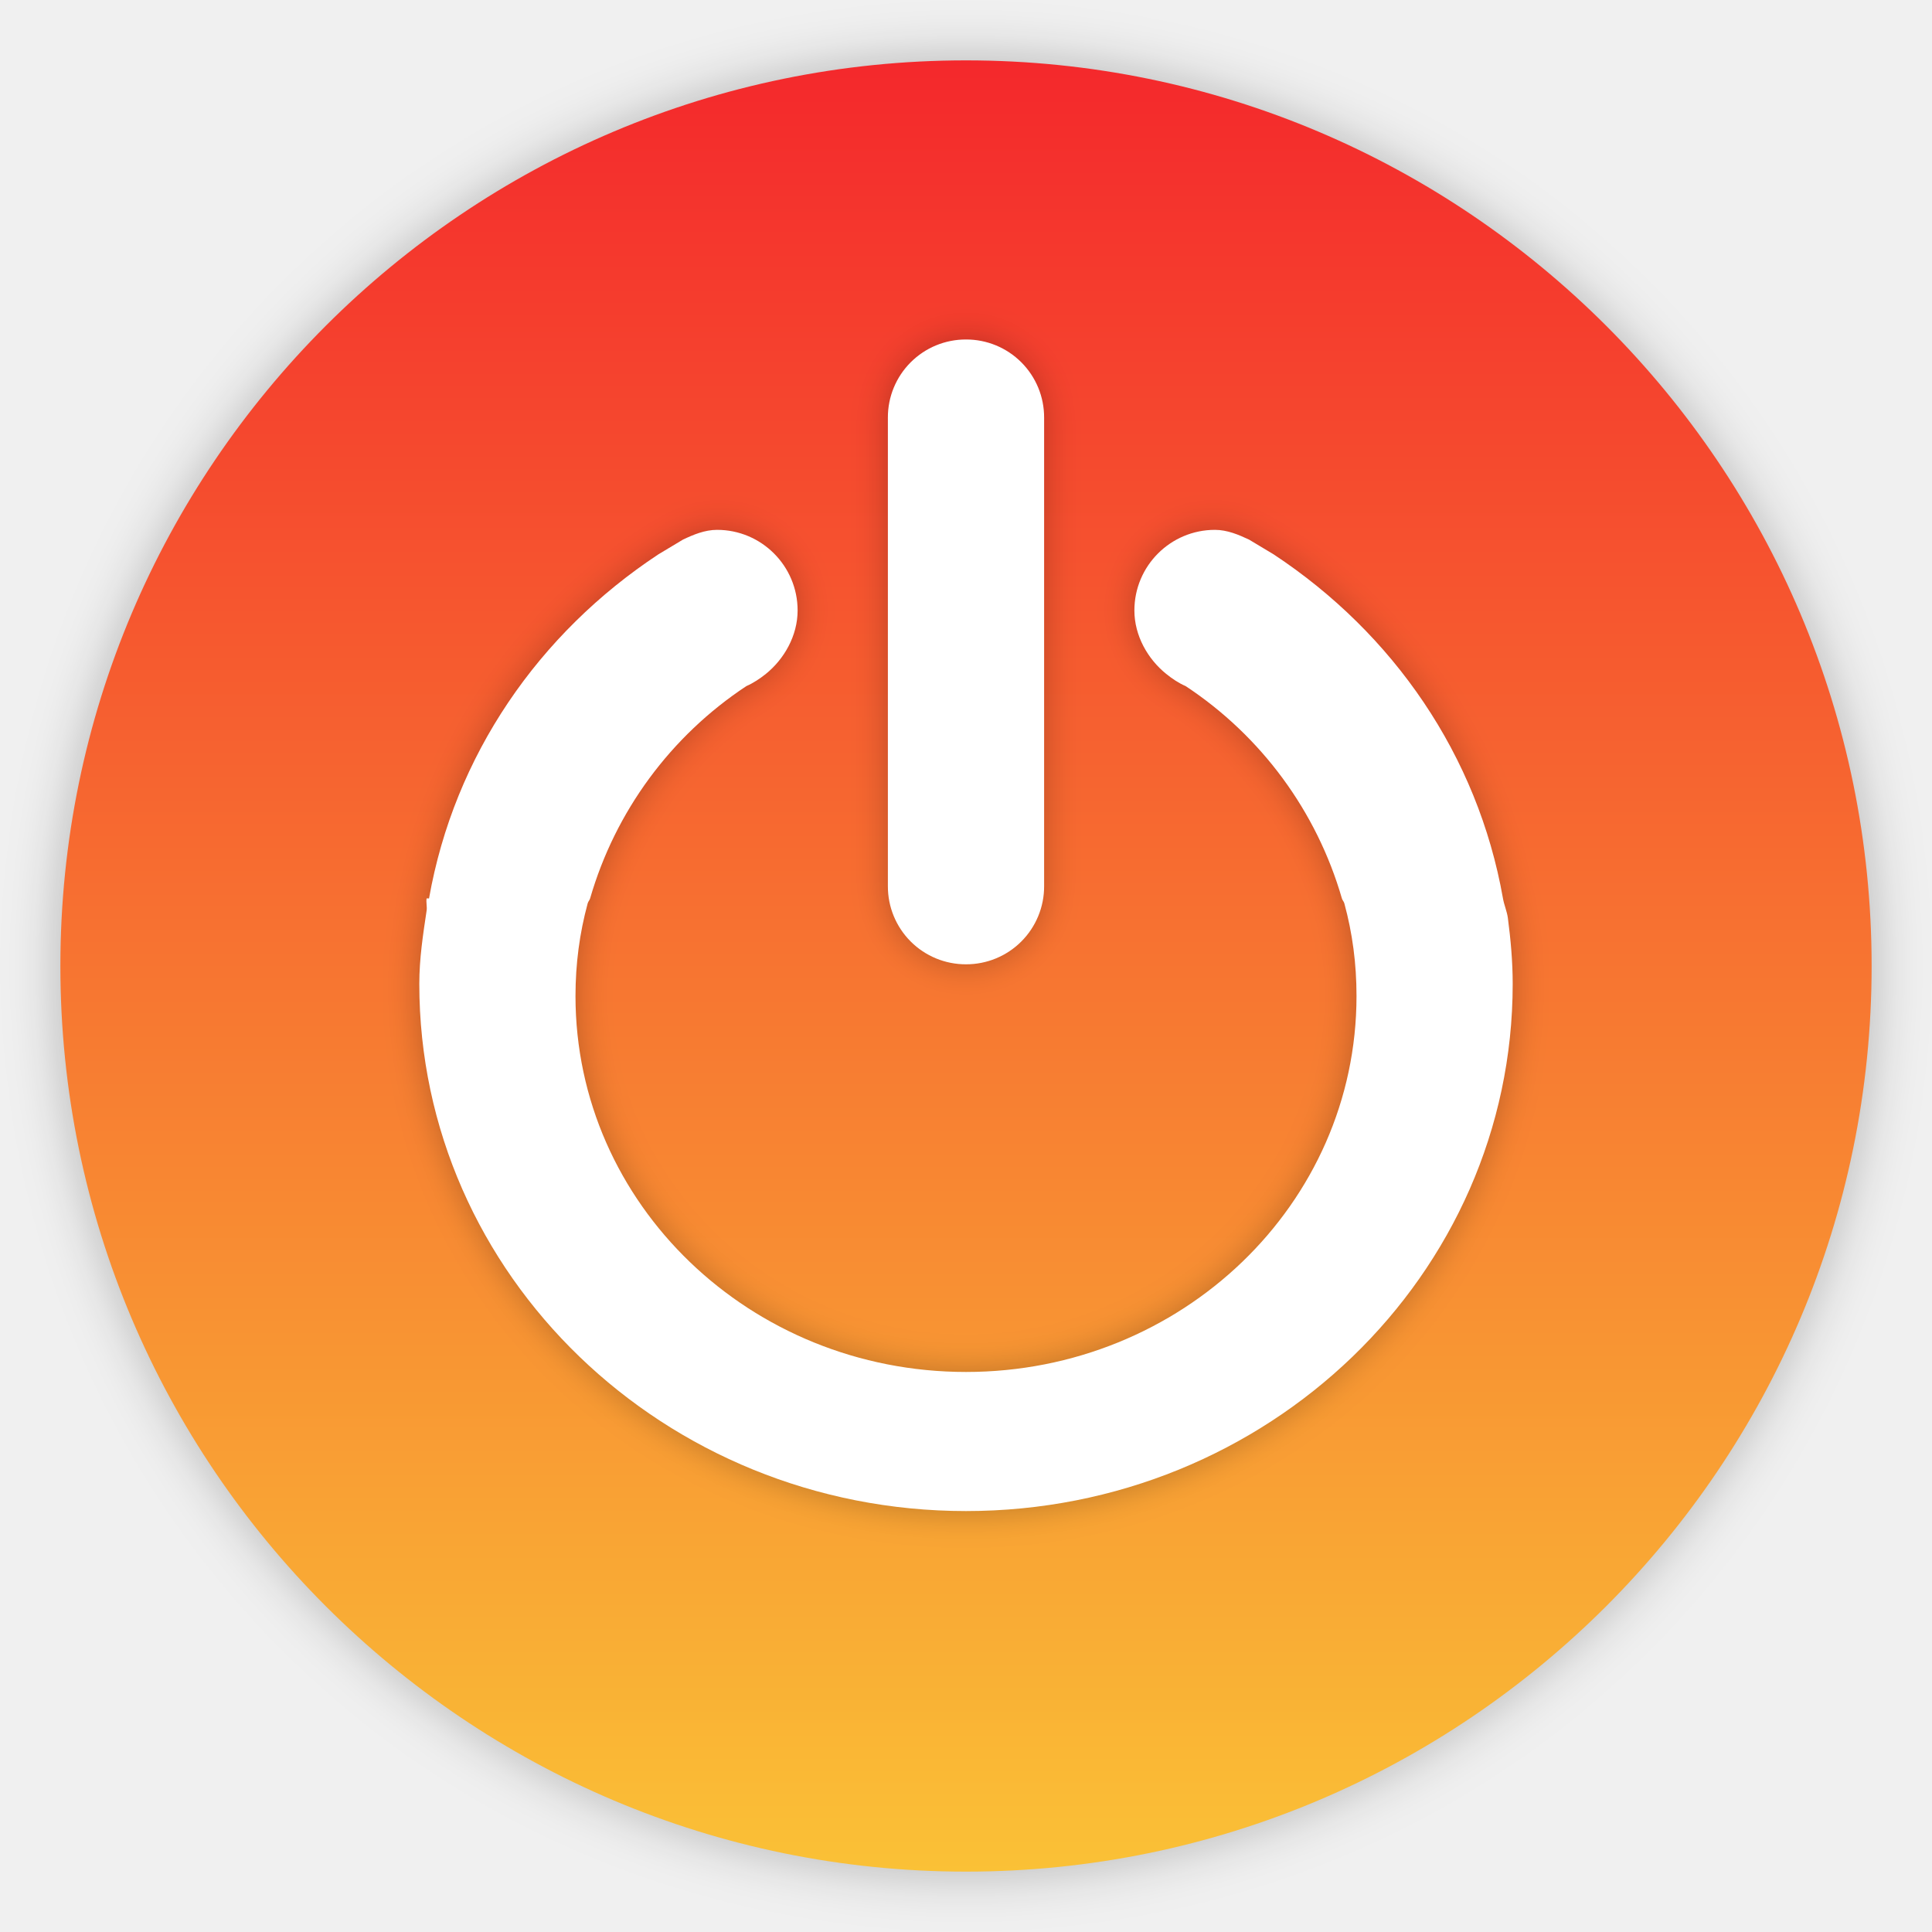
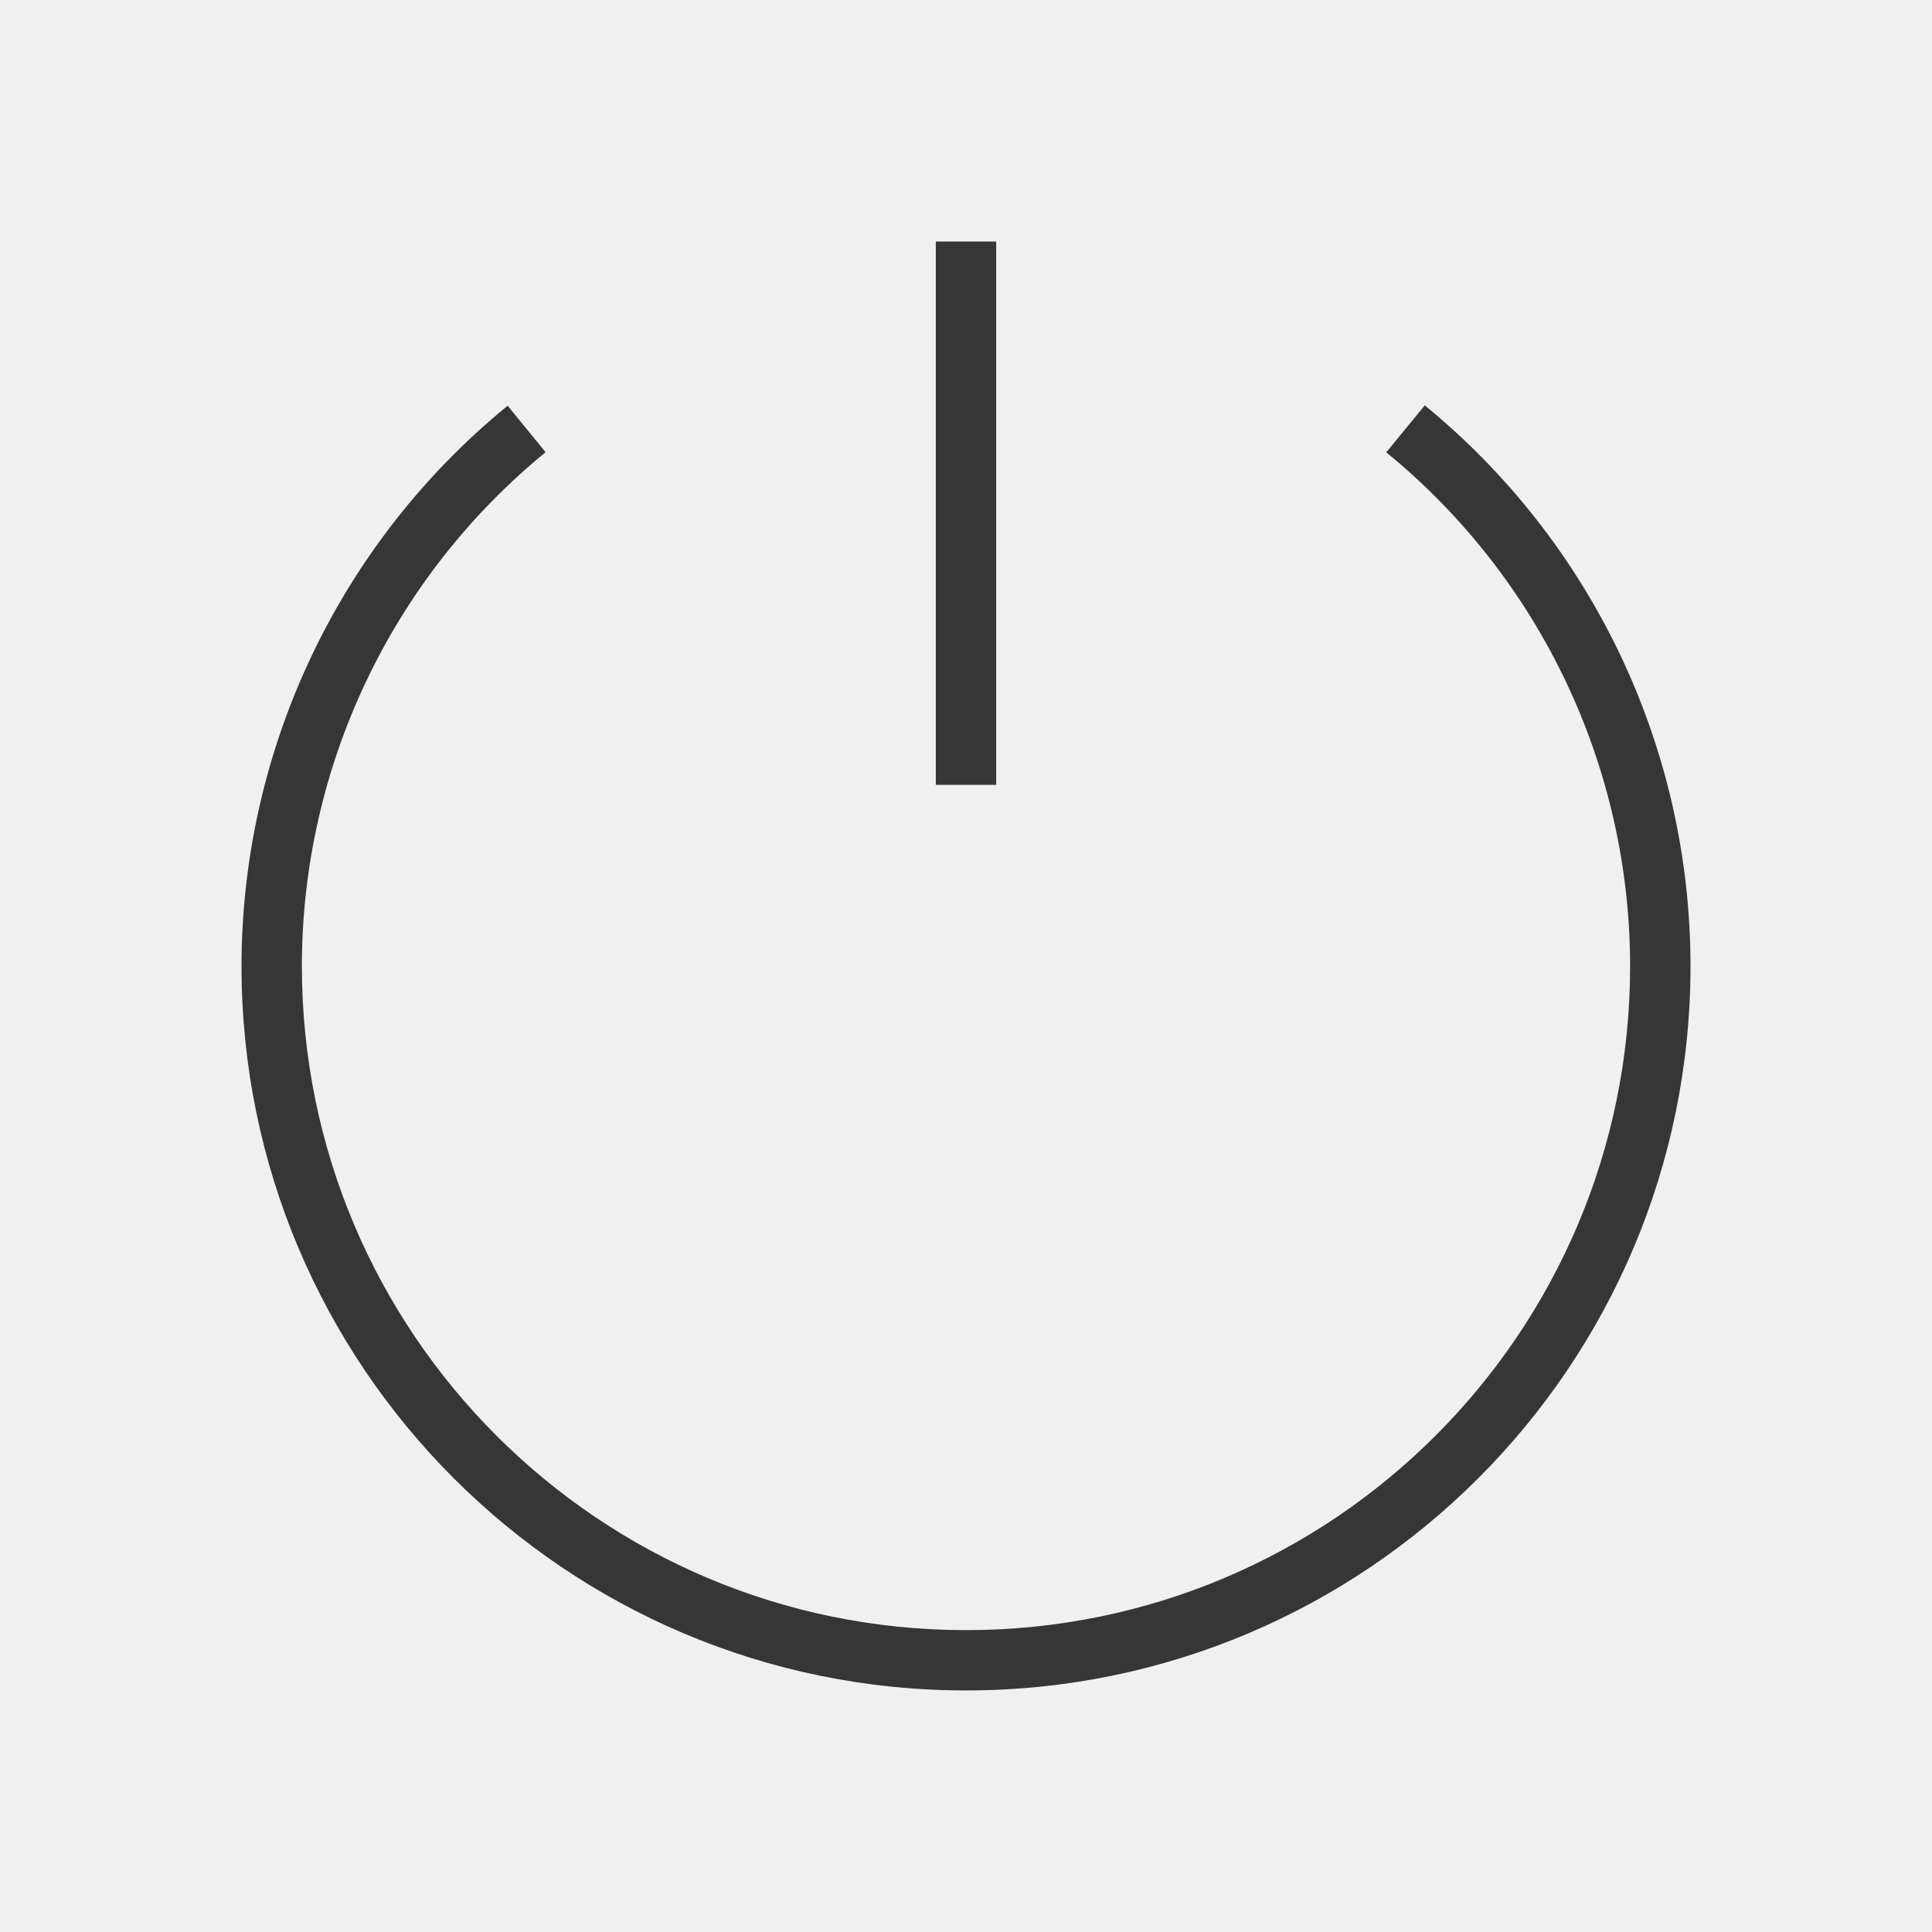
- <svg xmlns="http://www.w3.org/2000/svg" width="32" height="32">
+ <svg xmlns="http://www.w3.org/2000/svg" version="1.1" viewBox="0 0 32 32">
  <defs>
-     <filter id="a" width="1.072" height="1.072" x="-.036" y="-.036" color-interpolation-filters="sRGB">
-       <feGaussianBlur stdDeviation=".45" />
-     </filter>
-     <filter id="c" width="1.075" height="1.07" x="-.037" y="-.035" color-interpolation-filters="sRGB">
-       <feGaussianBlur stdDeviation=".281" />
-     </filter>
-     <linearGradient id="b" x1="16" x2="16" y1="1" y2="31" gradientUnits="userSpaceOnUse">
-       <stop offset="0" stop-color="#f4282c" />
-       <stop offset="1" stop-color="#fac136" />
-     </linearGradient>
+     <style id="current-color-scheme" type="text/css">.ColorScheme-Text {
+         color:#363636;
+       }</style>
  </defs>
-   <path d="M16 1C7.723 1 1 7.723 1 16s6.723 15 15 15 15-6.723 15-15S24.277 1 16 1" color="#000" filter="url(#a)" opacity=".25" overflow="visible" />
-   <path fill="url(#b)" d="M16 1C7.723 1 1 7.723 1 16s6.723 15 15 15 15-6.723 15-15S24.277 1 16 1" color="#000" overflow="visible" />
-   <path d="M11.877 8.776c-.204 0-.394.08-.566.162l-.405.243c-1.984 1.309-3.382 3.331-3.8 5.7 0 .002-.04-.003-.04 0-.011.065.01.136 0 .202-.06.4-.121.795-.121 1.213 0 4.822 4.054 8.732 9.055 8.732s9.055-3.91 9.055-8.732c0-.371-.033-.733-.08-1.092-.015-.111-.062-.213-.081-.323-.418-2.369-1.816-4.391-3.8-5.7l-.405-.243c-.172-.081-.362-.162-.566-.162-.736 0-1.334.598-1.334 1.335 0 .419.223.806.526 1.05.096.078.208.154.323.203a6.32 6.32 0 0 1 2.588 3.517c.007.027.033.053.04.08.135.495.202 1 .202 1.537 0 3.445-2.896 6.226-6.468 6.226s-6.468-2.781-6.468-6.226c0-.536.068-1.042.202-1.536.008-.03.032-.053.04-.081a6.32 6.32 0 0 1 2.588-3.517c.115-.05.227-.125.323-.202.303-.245.526-.632.526-1.051 0-.737-.598-1.335-1.334-1.335M16 5.623a1.29 1.29 0 0 1 1.294 1.294v7.762A1.29 1.29 0 0 1 16 15.972a1.29 1.29 0 0 1-1.294-1.293V6.917A1.29 1.29 0 0 1 16 5.623" filter="url(#c)" opacity=".25" overflow="visible" />
-   <path fill="#fff" d="M11.877 8.776c-.204 0-.394.08-.566.162l-.405.243c-1.984 1.309-3.382 3.331-3.8 5.7 0 .002-.04-.003-.04 0-.011.065.01.136 0 .202-.06.4-.121.795-.121 1.213 0 4.822 4.054 8.732 9.055 8.732s9.055-3.91 9.055-8.732c0-.371-.033-.733-.08-1.092-.015-.111-.062-.213-.081-.323-.418-2.369-1.816-4.391-3.8-5.7l-.405-.243c-.172-.081-.362-.162-.566-.162-.736 0-1.334.598-1.334 1.335 0 .419.223.806.526 1.05.096.078.208.154.323.203a6.32 6.32 0 0 1 2.588 3.517c.007.027.033.053.04.08.135.495.202 1 .202 1.537 0 3.445-2.896 6.226-6.468 6.226s-6.468-2.781-6.468-6.226c0-.536.068-1.042.202-1.536.008-.03.032-.053.04-.081a6.32 6.32 0 0 1 2.588-3.517c.115-.05.227-.125.323-.202.303-.245.526-.632.526-1.051 0-.737-.598-1.335-1.334-1.335M16 5.623a1.29 1.29 0 0 1 1.294 1.294v7.762A1.29 1.29 0 0 1 16 15.972a1.29 1.29 0 0 1-1.294-1.293V6.917A1.29 1.29 0 0 1 16 5.623" overflow="visible" />
+   <path class="ColorScheme-Text" d="m15.5 4v9h1v-9h-1zm8.098 2.715-0.637 0.777c2.554 2.087 4.036 5.21 4.039 8.508 0 6.075-4.925 11-11 11-6.075 0-11-4.925-11-11 0.002-3.298 1.484-6.422 4.037-8.51l-0.629-0.77c-2.786 2.276-4.404 5.682-4.408 9.279 0 6.627 5.373 12 12 12 6.627 0 12-5.373 12-12-9.69e-4 -3.599-1.617-7.007-4.402-9.285z" fill="currentColor" />
</svg>
